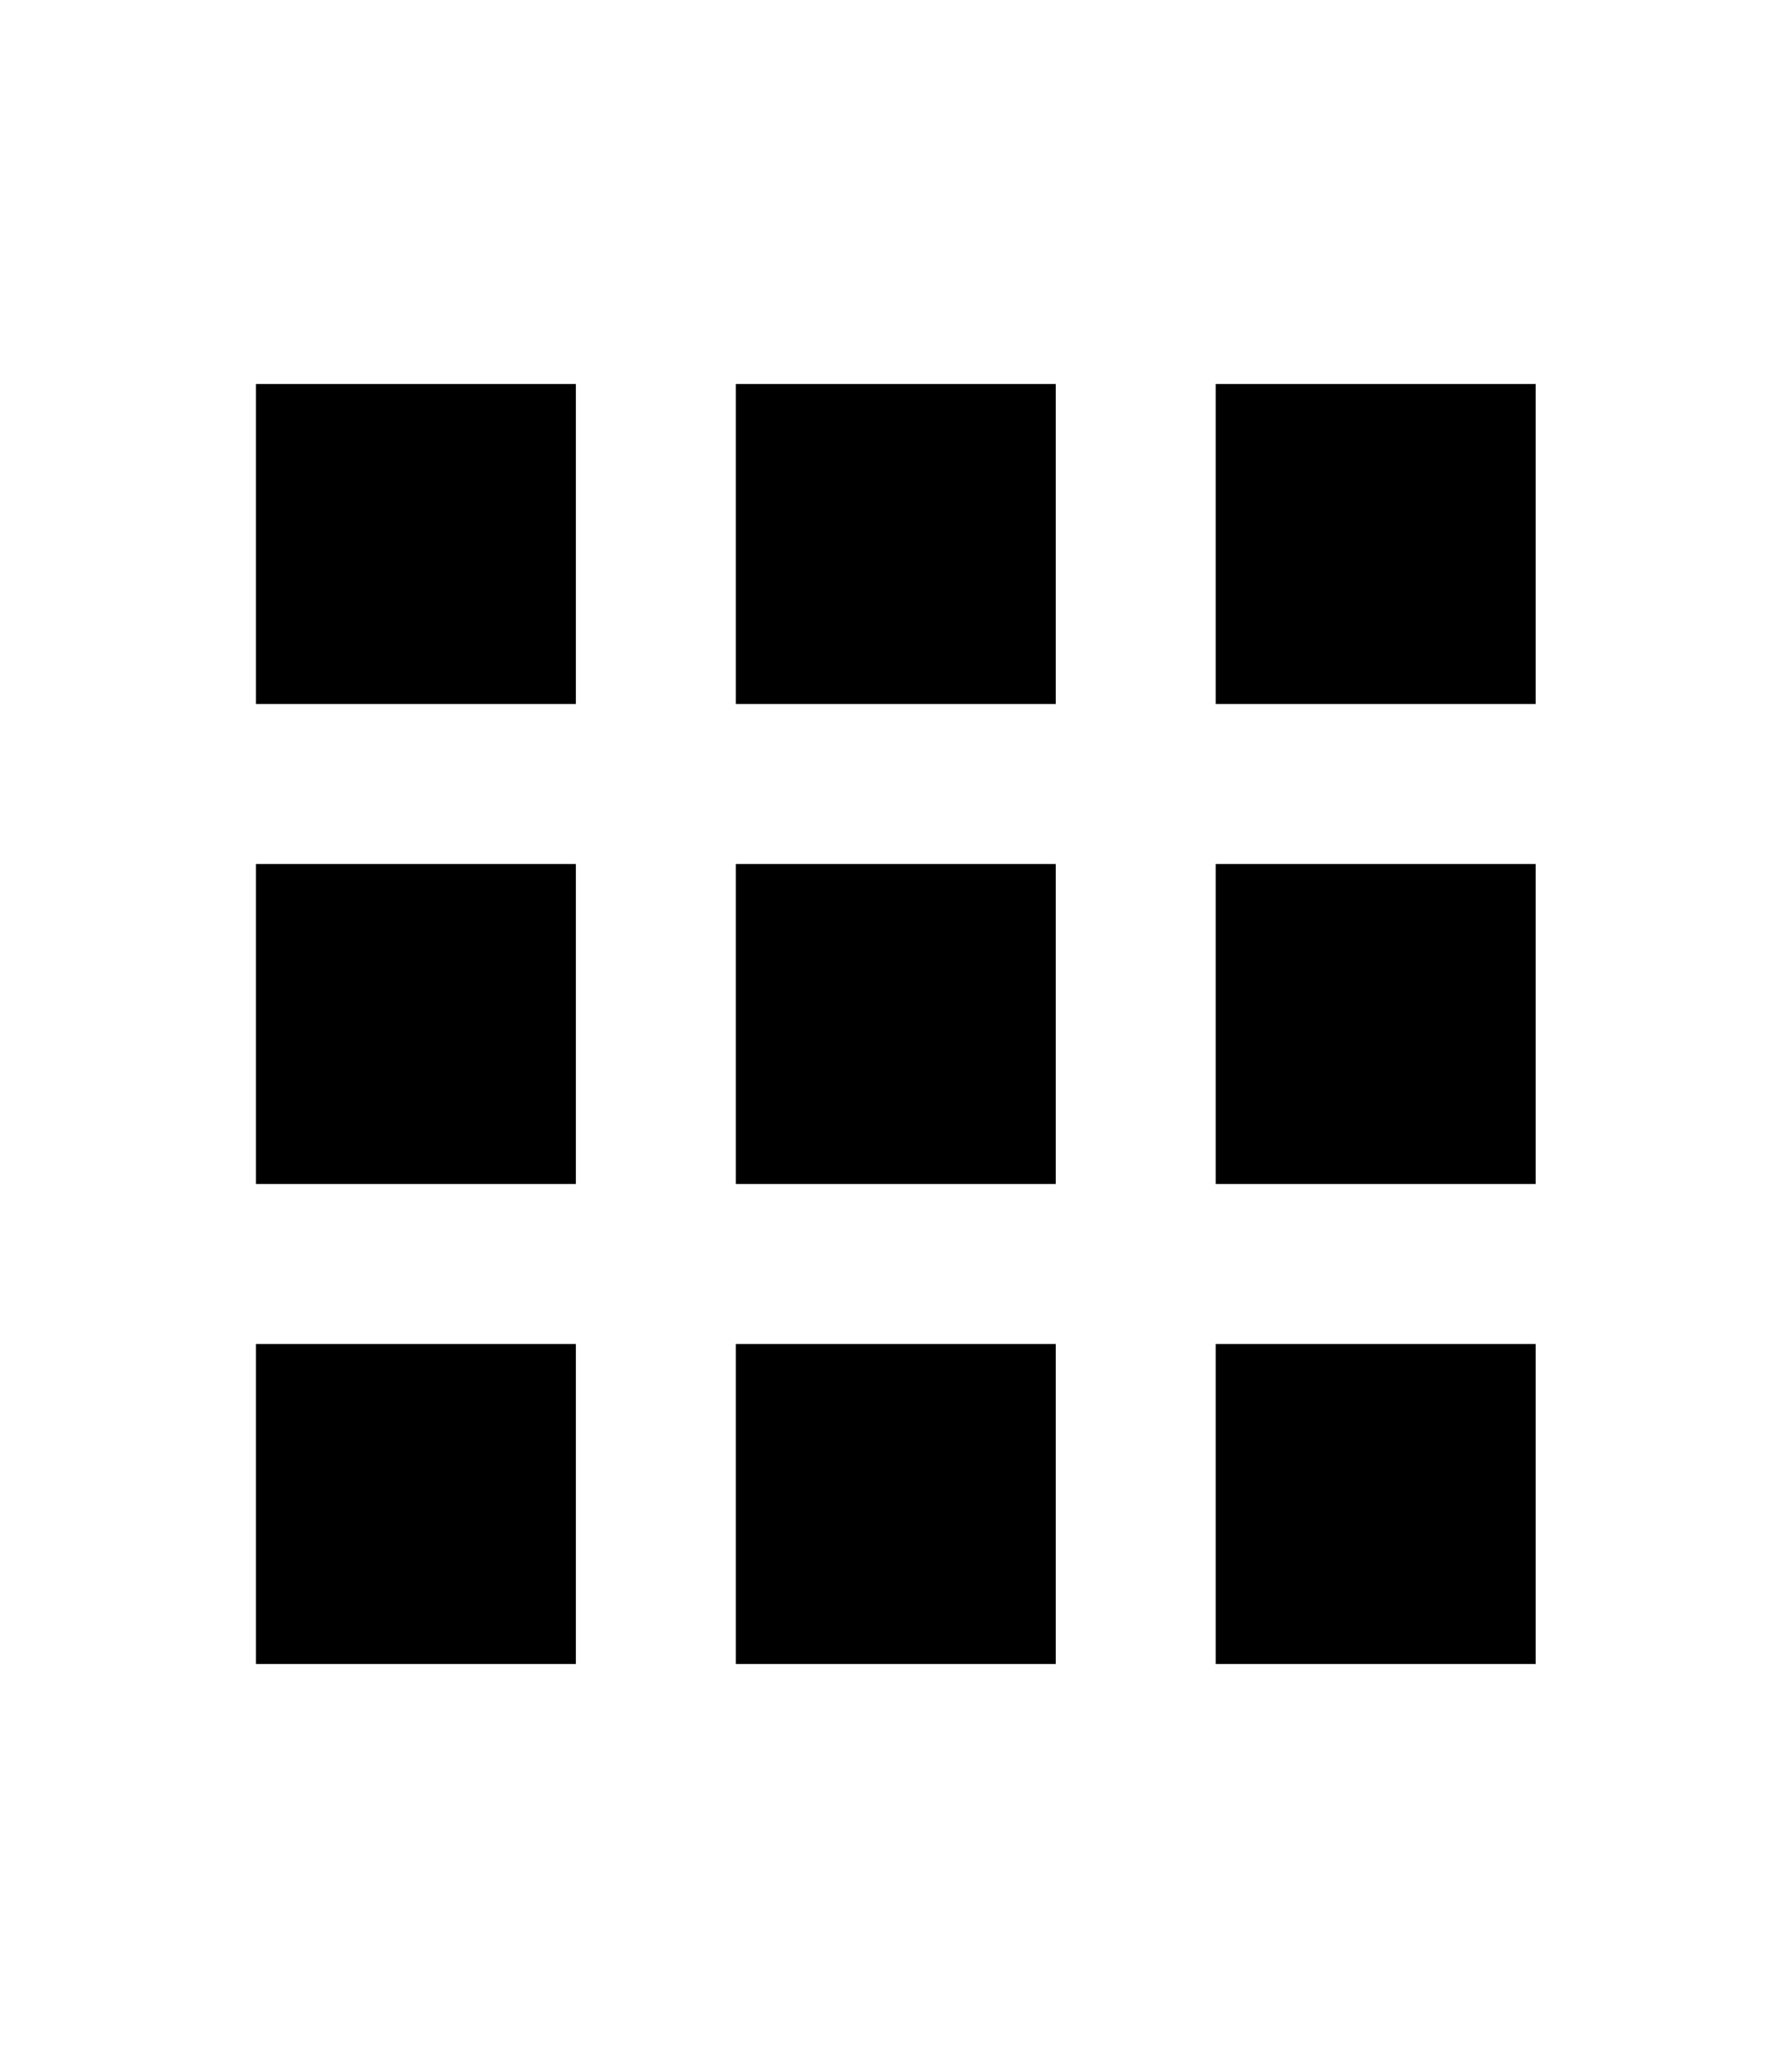
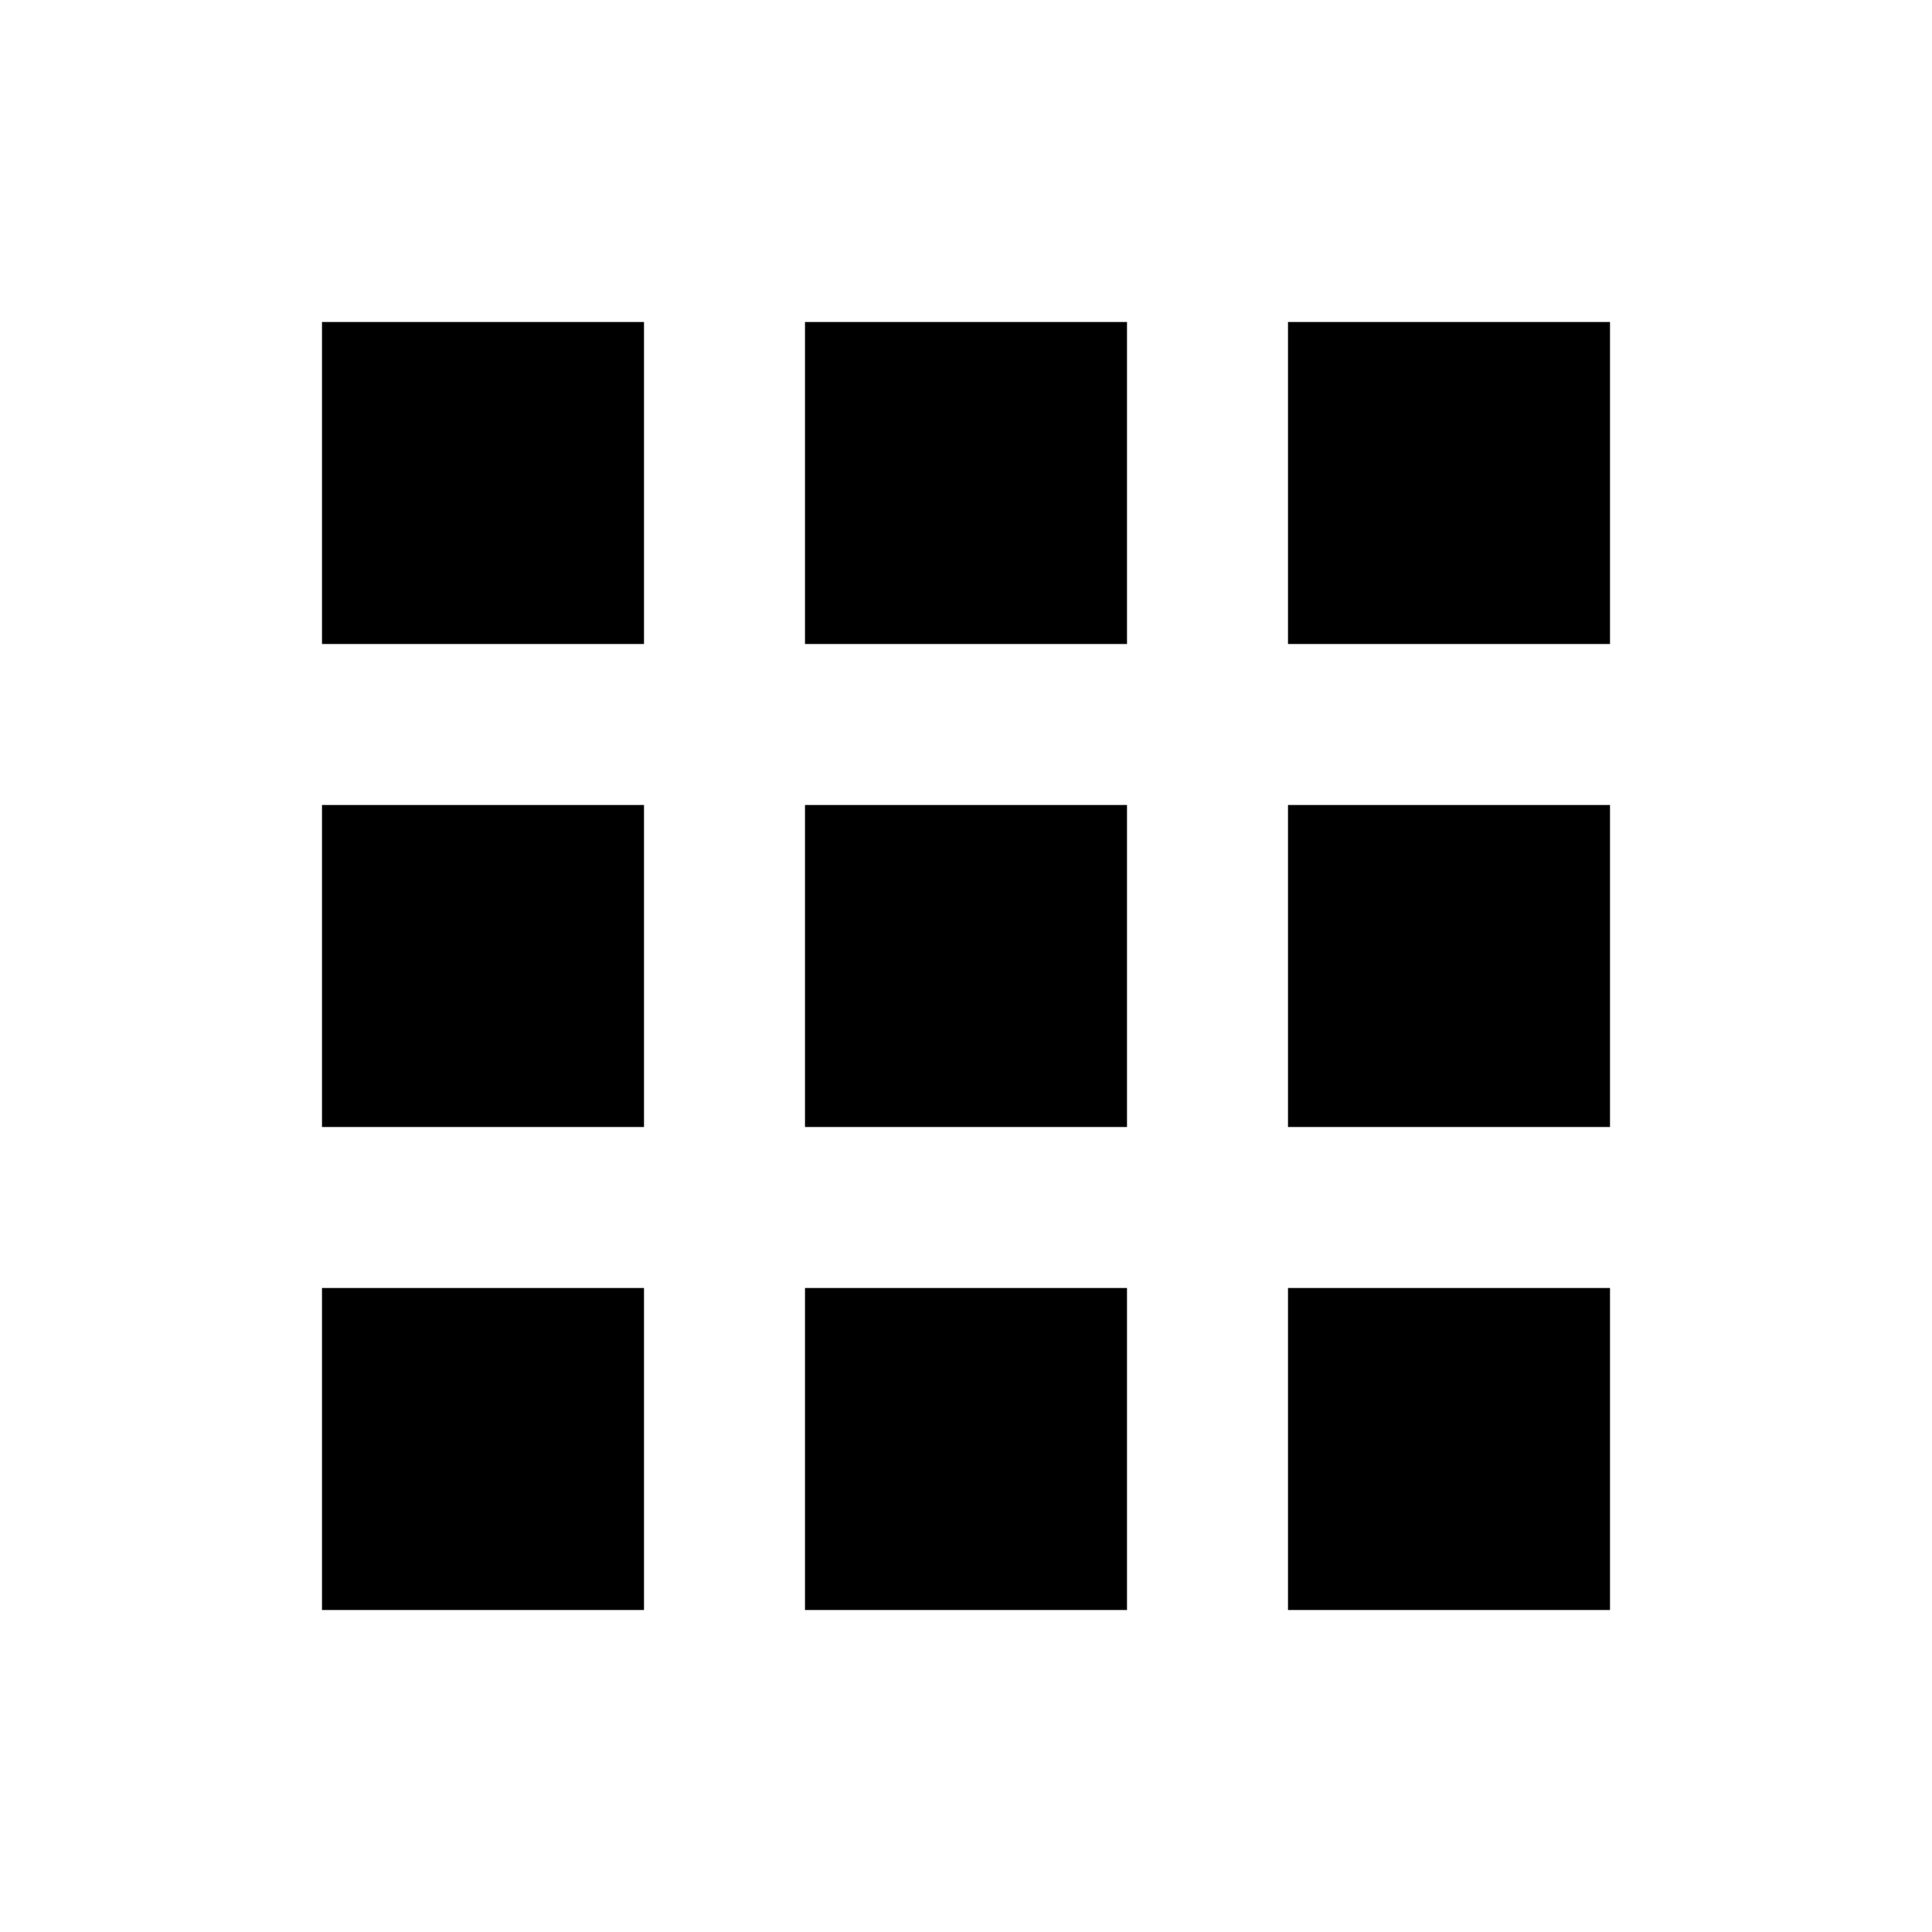
- <svg xmlns="http://www.w3.org/2000/svg" viewBox="0 0 448 512" fill="currentColor">
-   <path d="M64 96L144 96 144 176 64 176 64 96ZM184 96L264 96 264 176 184 176 184 96ZM304 96L384 96 384 176 304 176 304 96ZM64 216L144 216 144 296 64 296 64 216ZM184 216L264 216 264 296 184 296 184 216ZM304 216L384 216 384 296 304 296 304 216ZM64 336L144 336 144 416 64 416 64 336ZM184 336L264 336 264 416 184 416 184 336ZM304 336L384 336 384 416 304 416 304 336Z" />
+ <svg xmlns="http://www.w3.org/2000/svg" viewBox="0 0 480 480" fill="currentColor">
+   <path d="M320 160l80 0 0-80-80 0 0 80z m-240 240l80 0 0-80-80 0 0 80z m0-120l80 0 0-80-80 0 0 80z m0-120l80 0 0-80-80 0 0 80z m120 240l80 0 0-80-80 0 0 80z m0-120l80 0 0-80-80 0 0 80z m0-120l80 0 0-80-80 0 0 80z m120 240l80 0 0-80-80 0 0 80z m0-120l80 0 0-80-80 0 0 80z" />
</svg>
